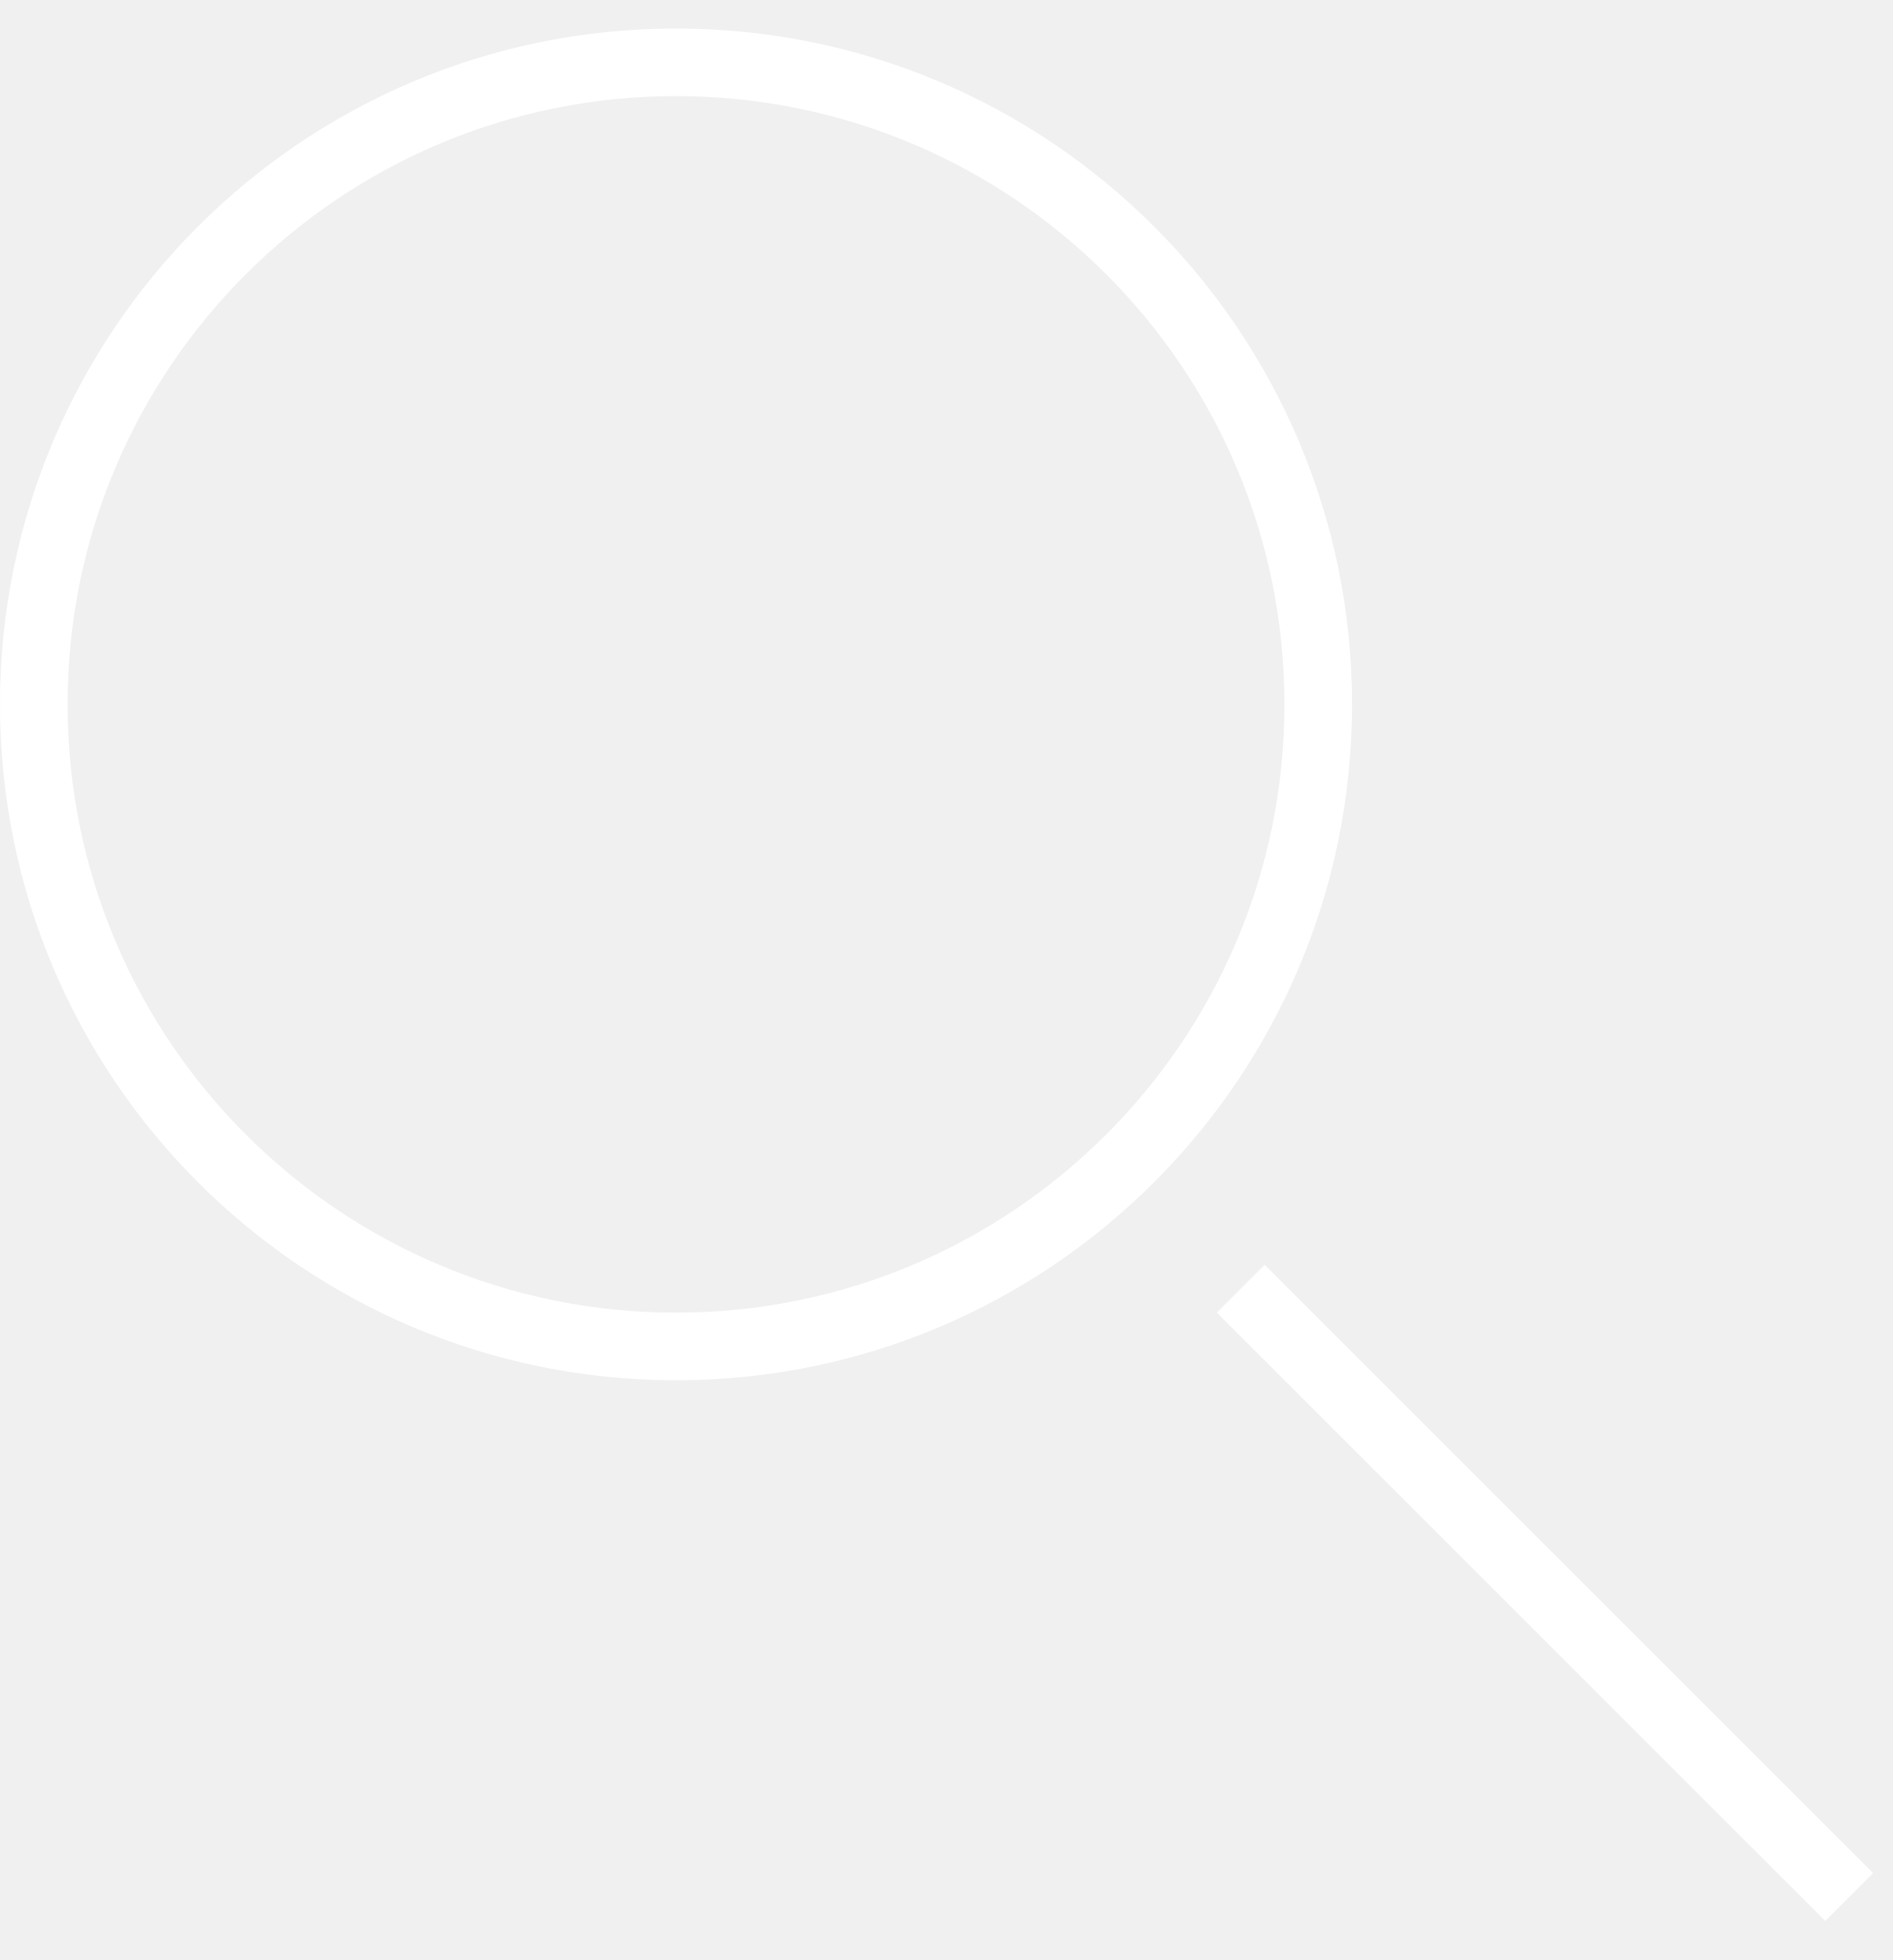
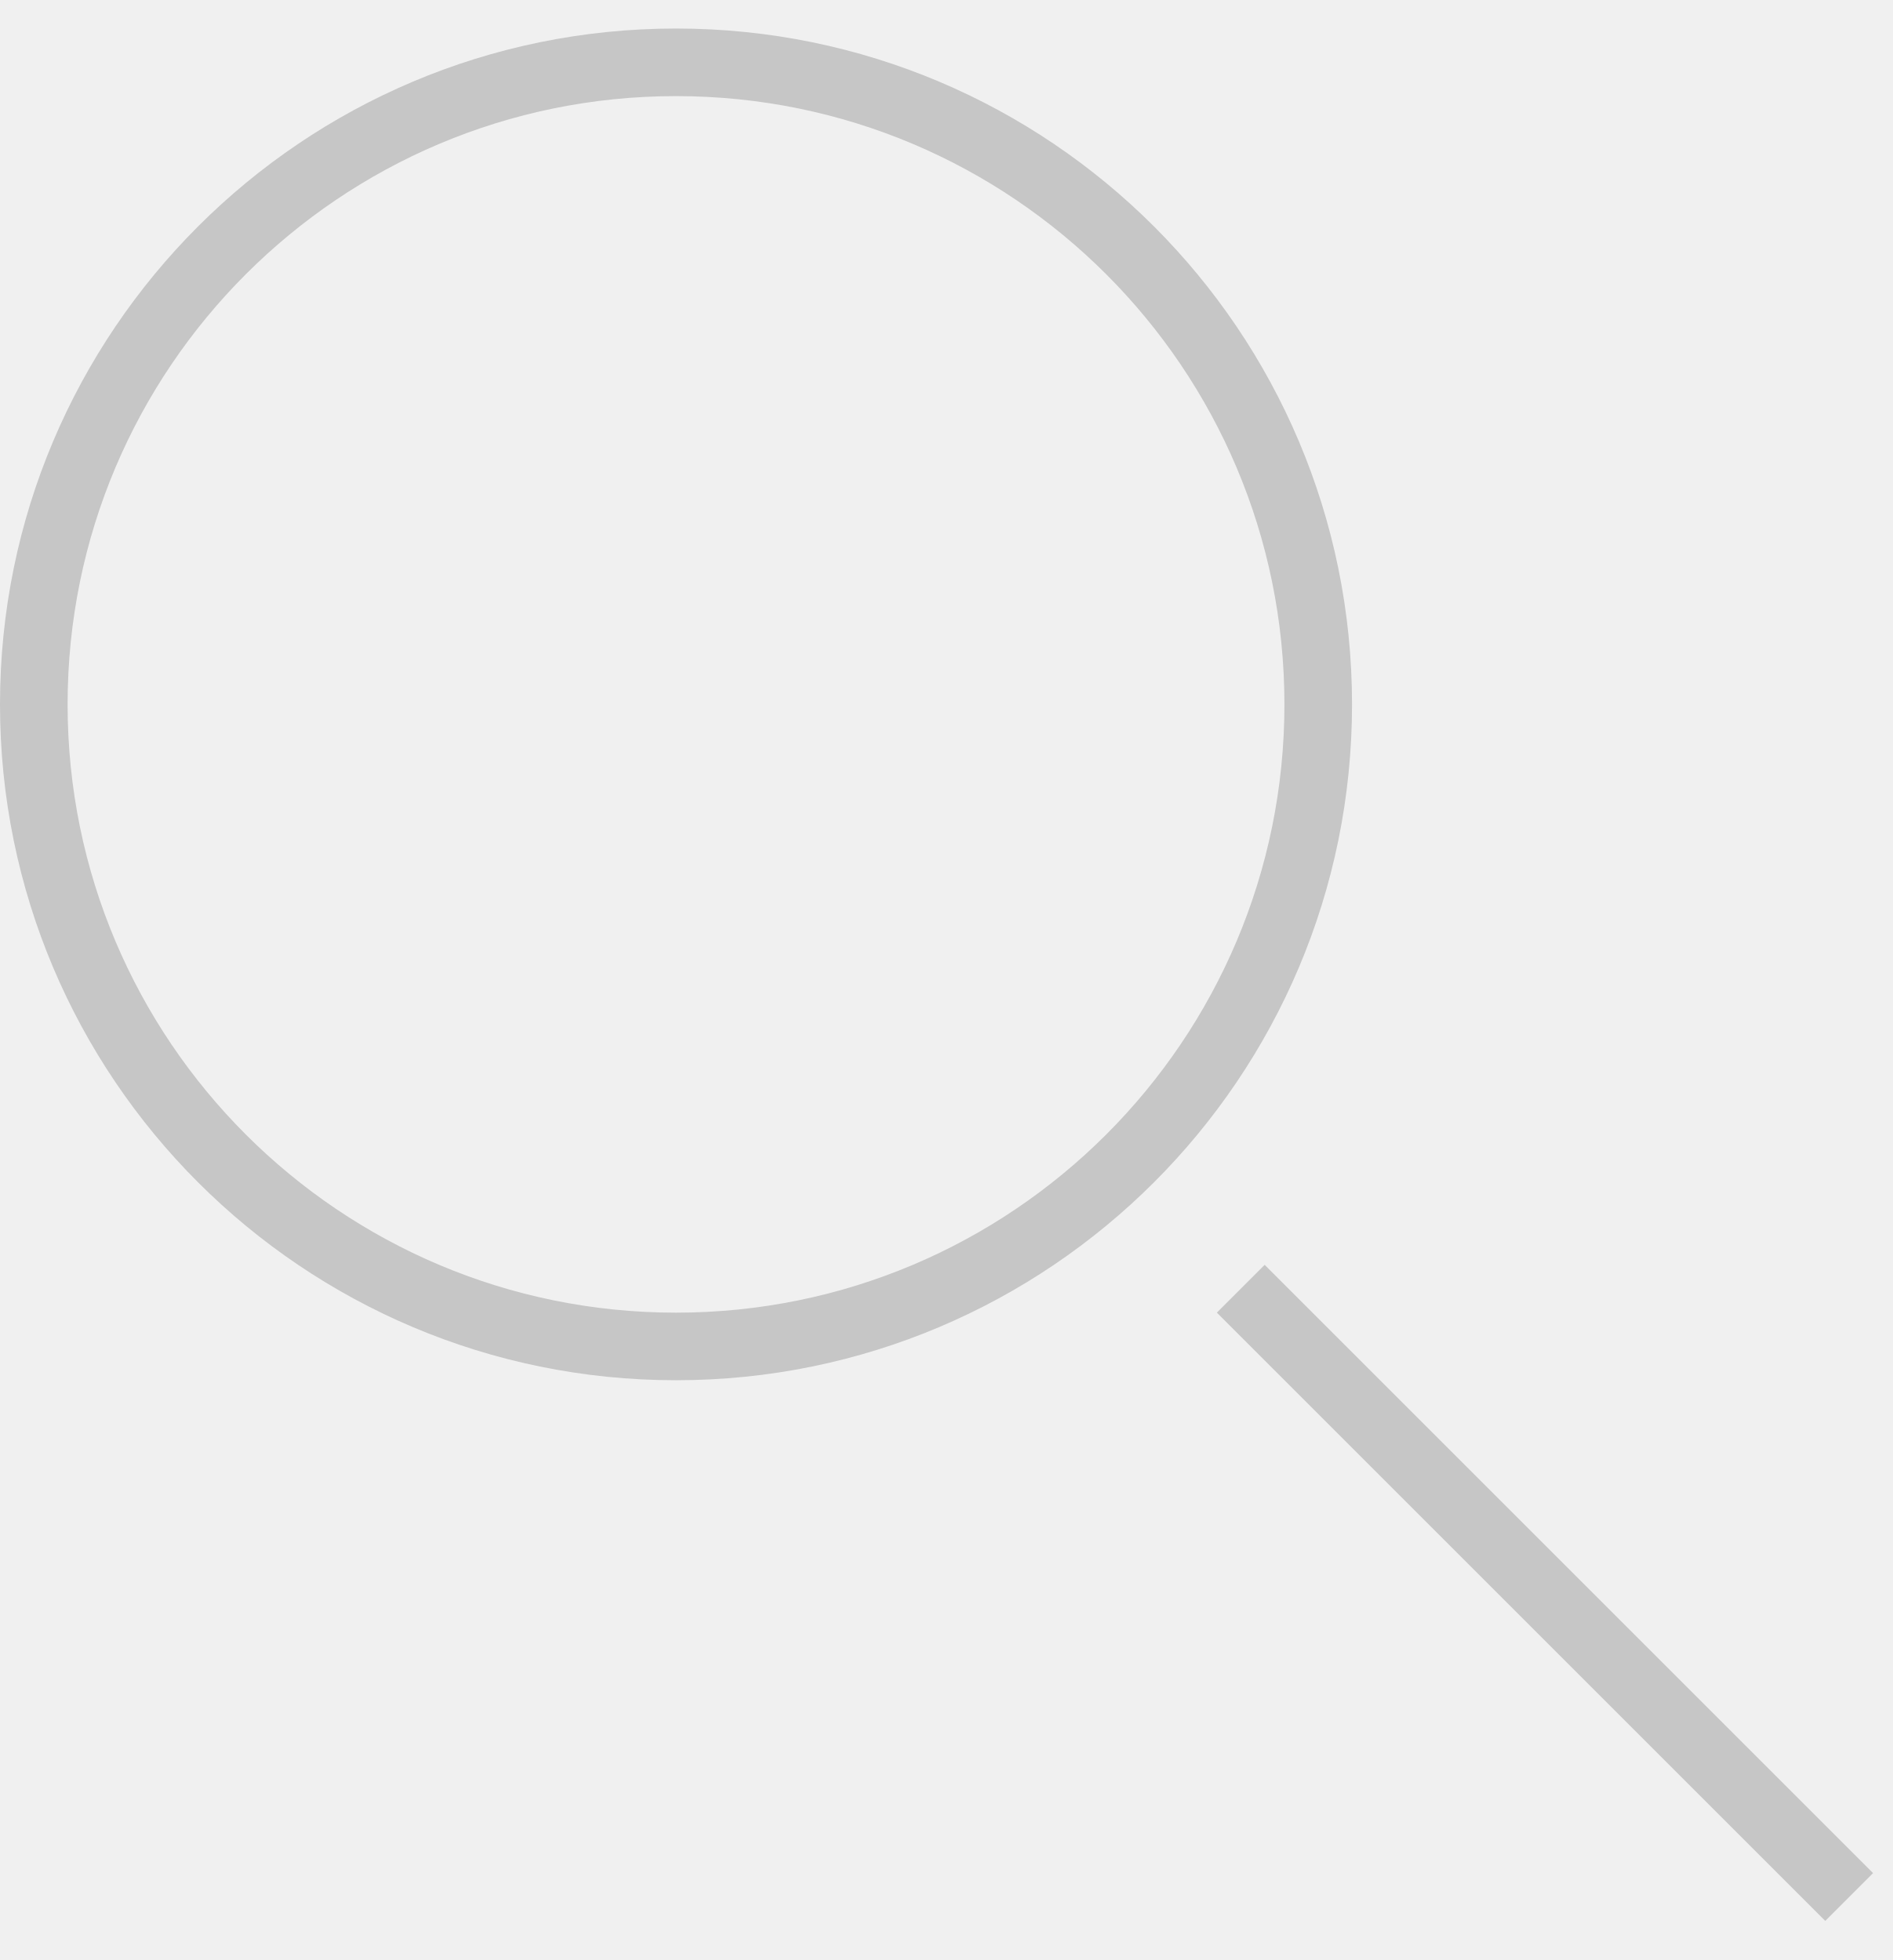
<svg xmlns="http://www.w3.org/2000/svg" width="28" height="29" viewBox="0 0 28 29" fill="none">
  <g id="Group 4">
-     <circle id="Ellipse 4" cx="10" cy="10.422" r="9.5" stroke="white" />
-     <line id="Line 2" x1="18.354" y1="19.068" x2="27.354" y2="28.068" stroke="white" />
+     <circle id="Ellipse 4" cx="10" cy="10.422" r="9.5" stroke="#c6c6c6" />
+     <line id="Line 2" x1="18.354" y1="19.068" x2="27.354" y2="28.068" stroke="#c6c6c6" />
  </g>
</svg>
